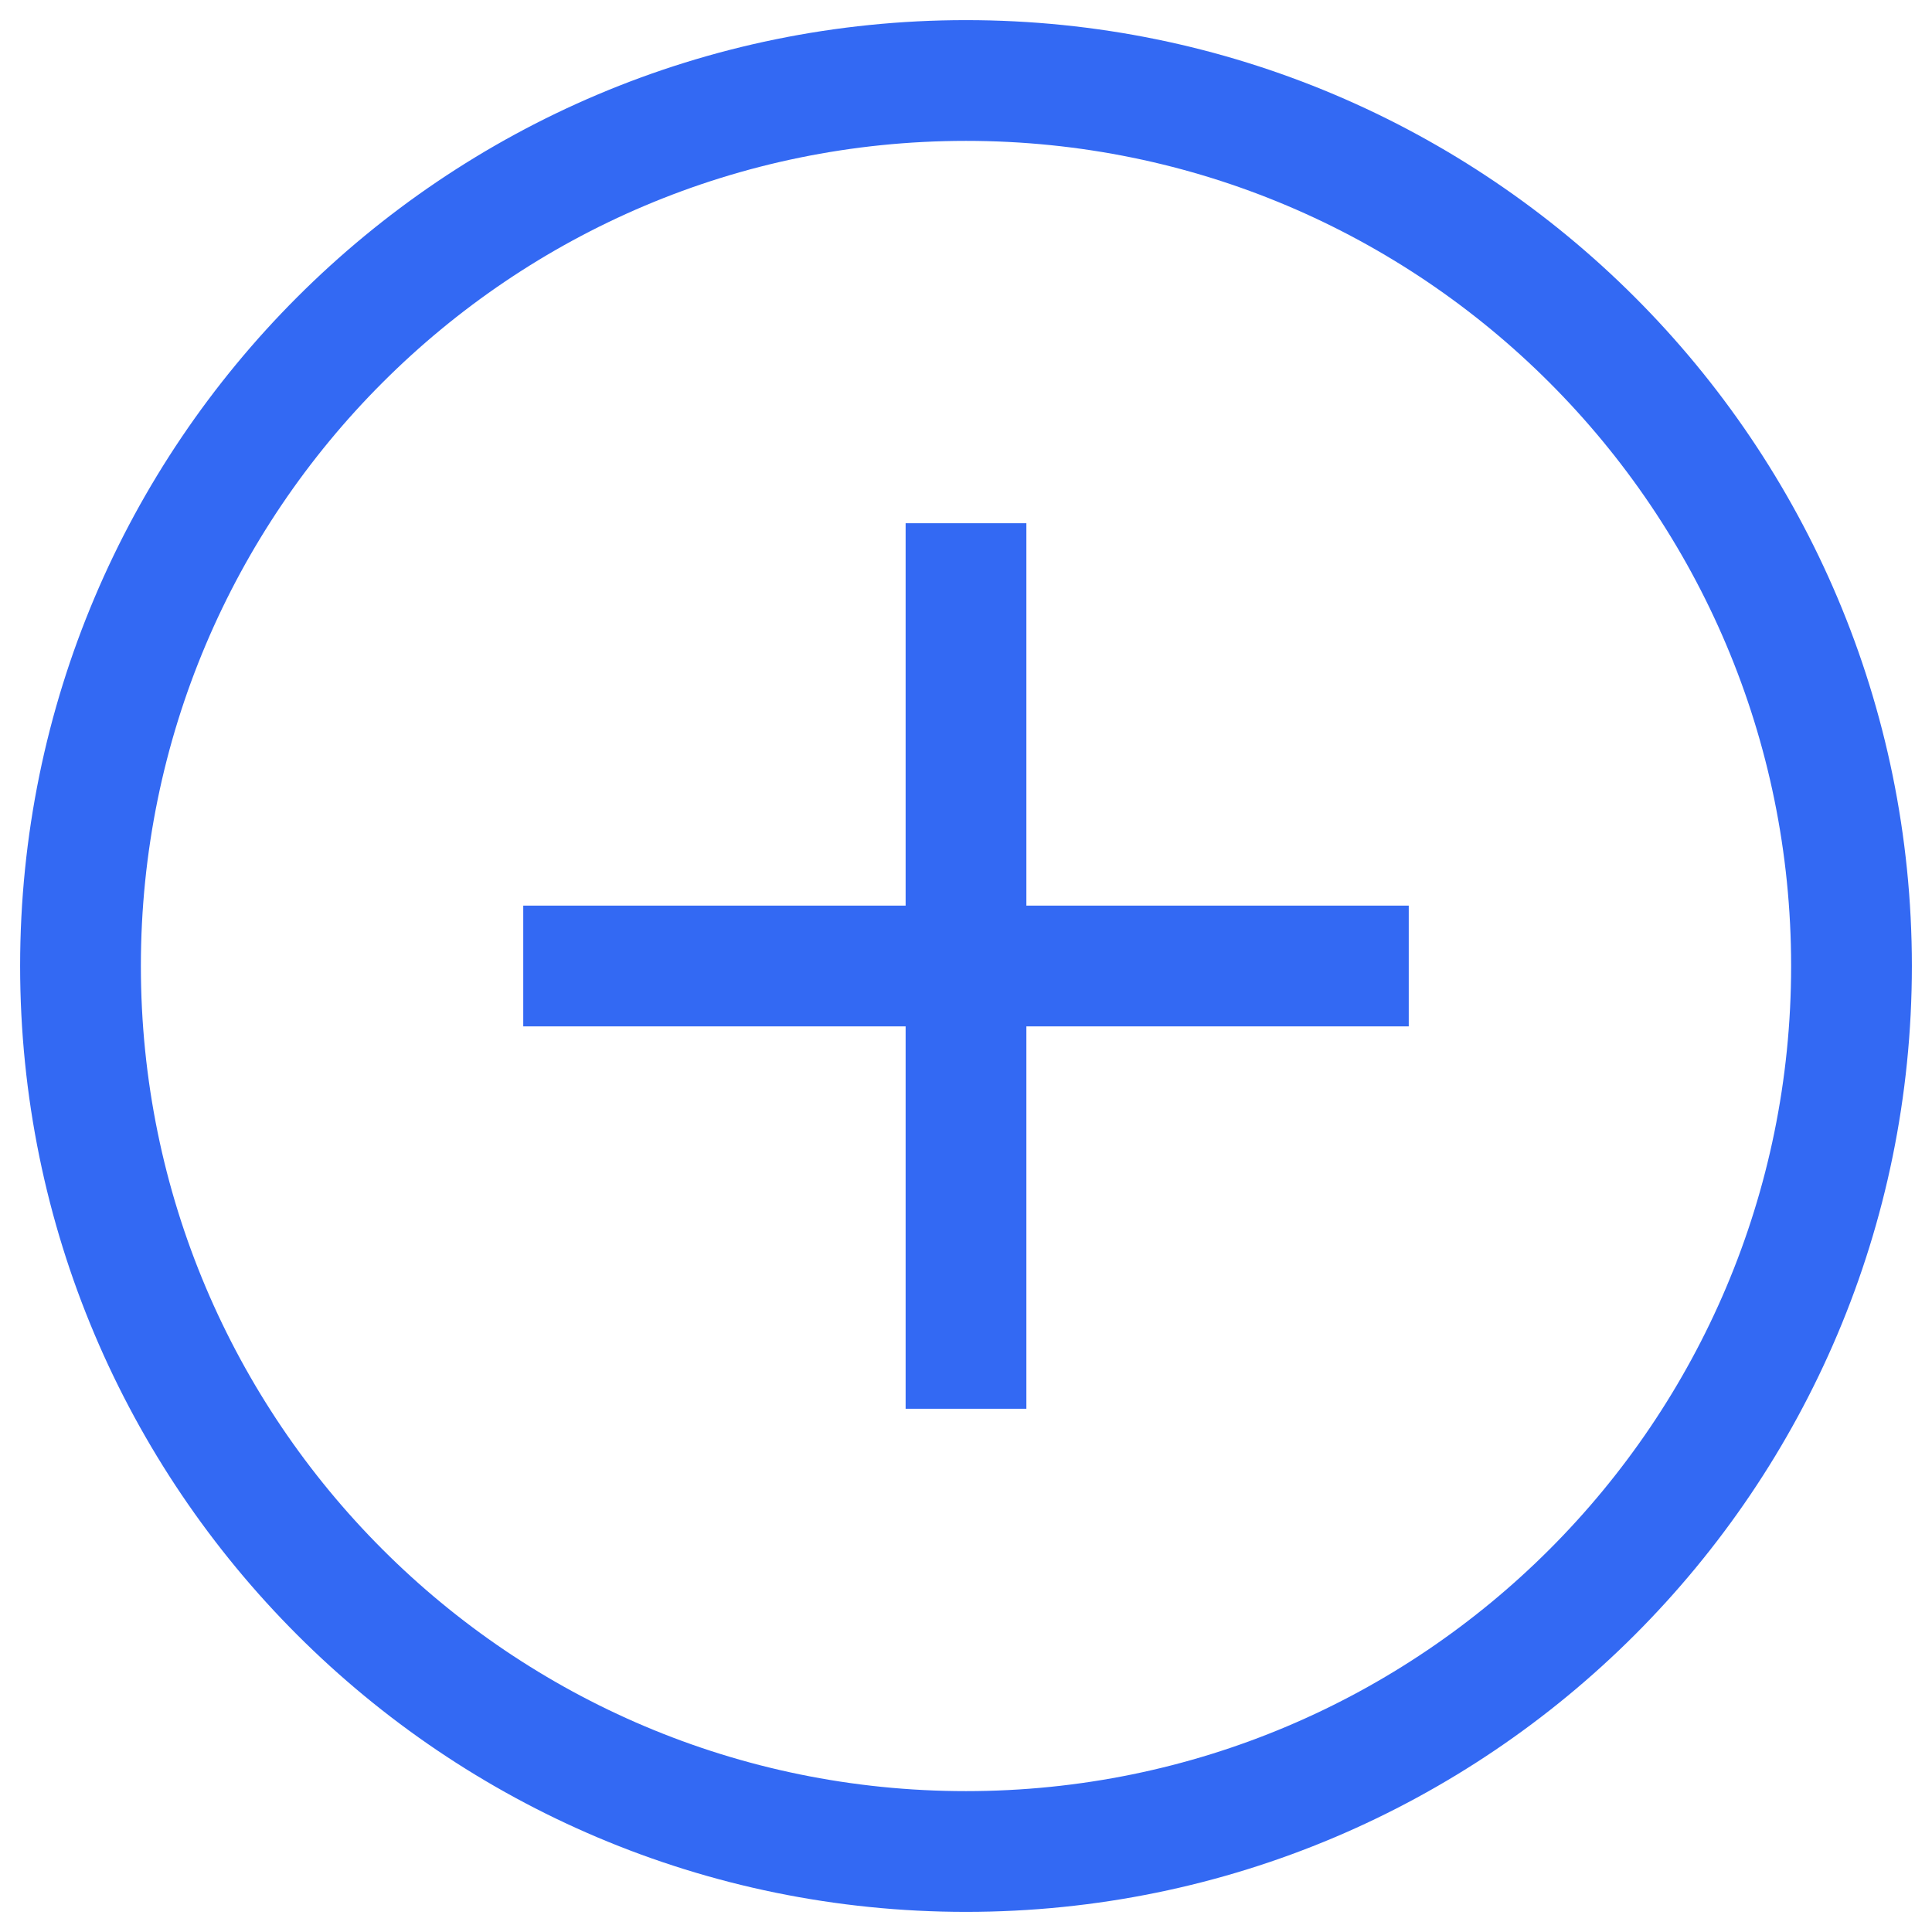
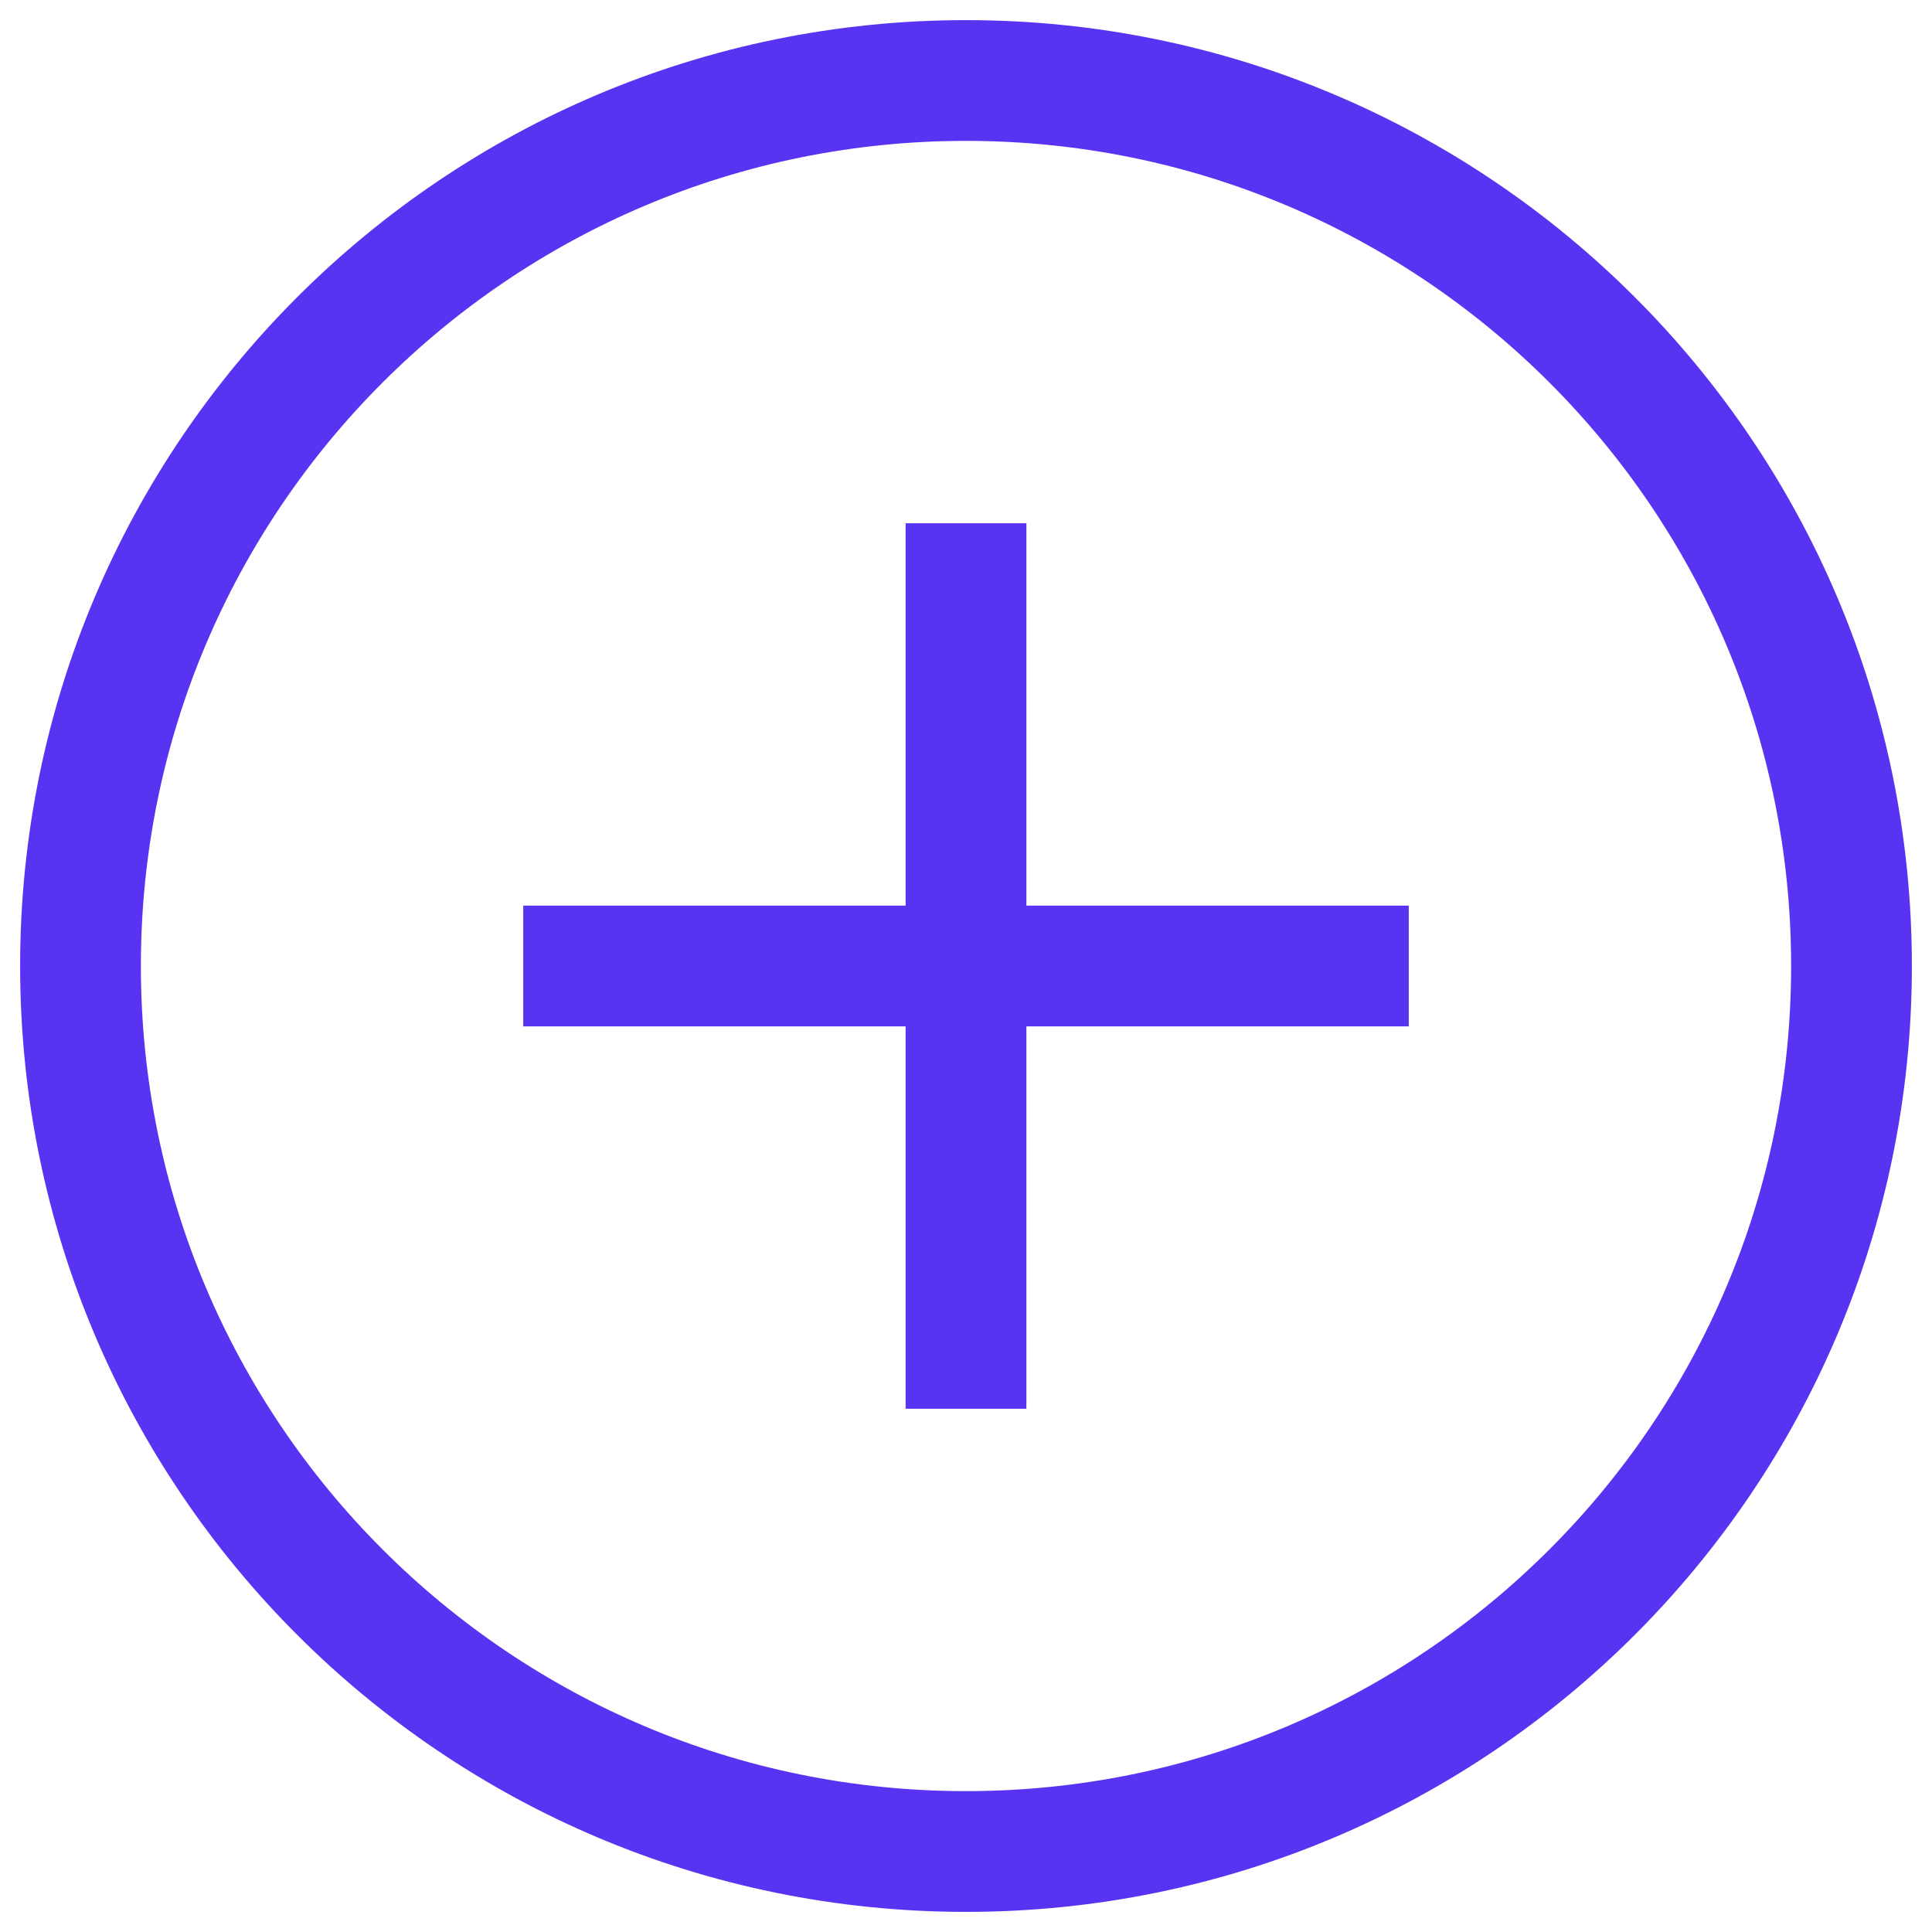
<svg xmlns="http://www.w3.org/2000/svg" width="24" height="24" viewBox="0 0 24 24" fill="none">
-   <path d="M12 6.5L12 17.5M6.5 12H17.5M23 12C23 18.075 18.075 23 12 23C5.925 23 1 18.075 1 12C1 5.925 5.925 1 12 1C18.075 1 23 5.925 23 12Z" stroke="#3369F3" stroke-width="1.5" />
+   <path d="M12 6.5L12 17.5M6.5 12H17.5M23 12C23 18.075 18.075 23 12 23C5.925 23 1 18.075 1 12C1 5.925 5.925 1 12 1C18.075 1 23 5.925 23 12Z" stroke="#5933f2" stroke-width="1.5" />
</svg>
